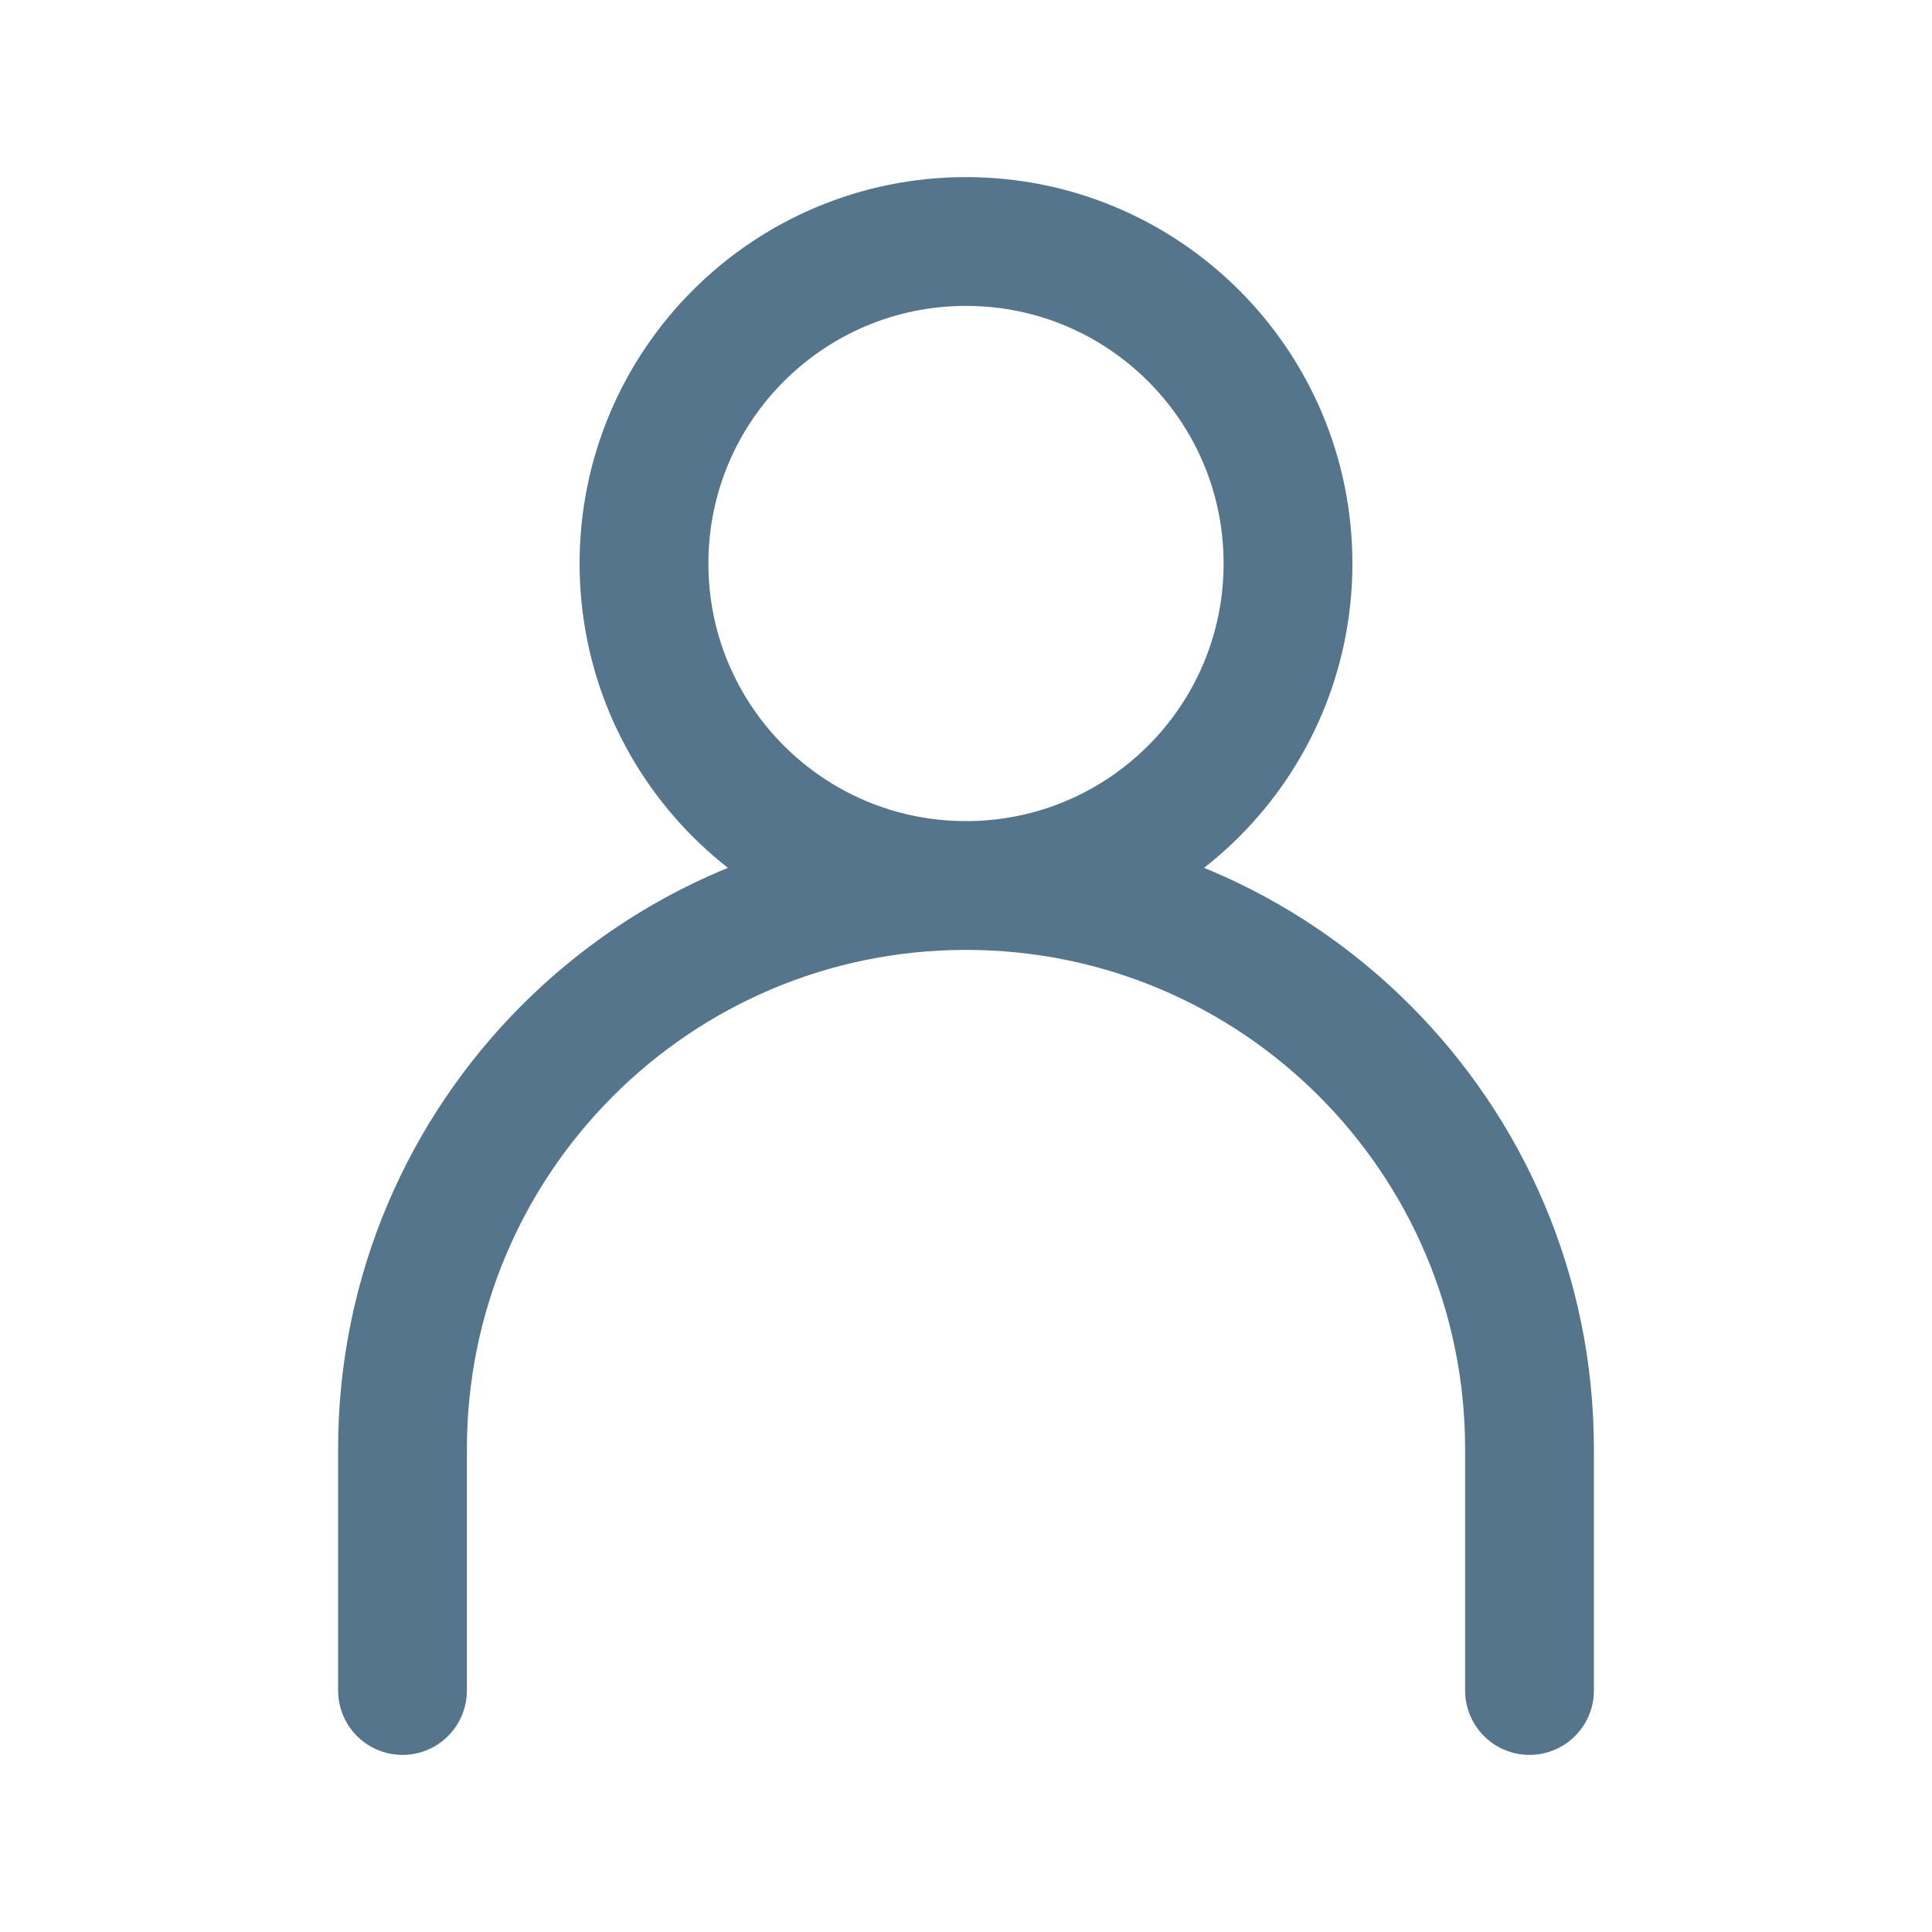
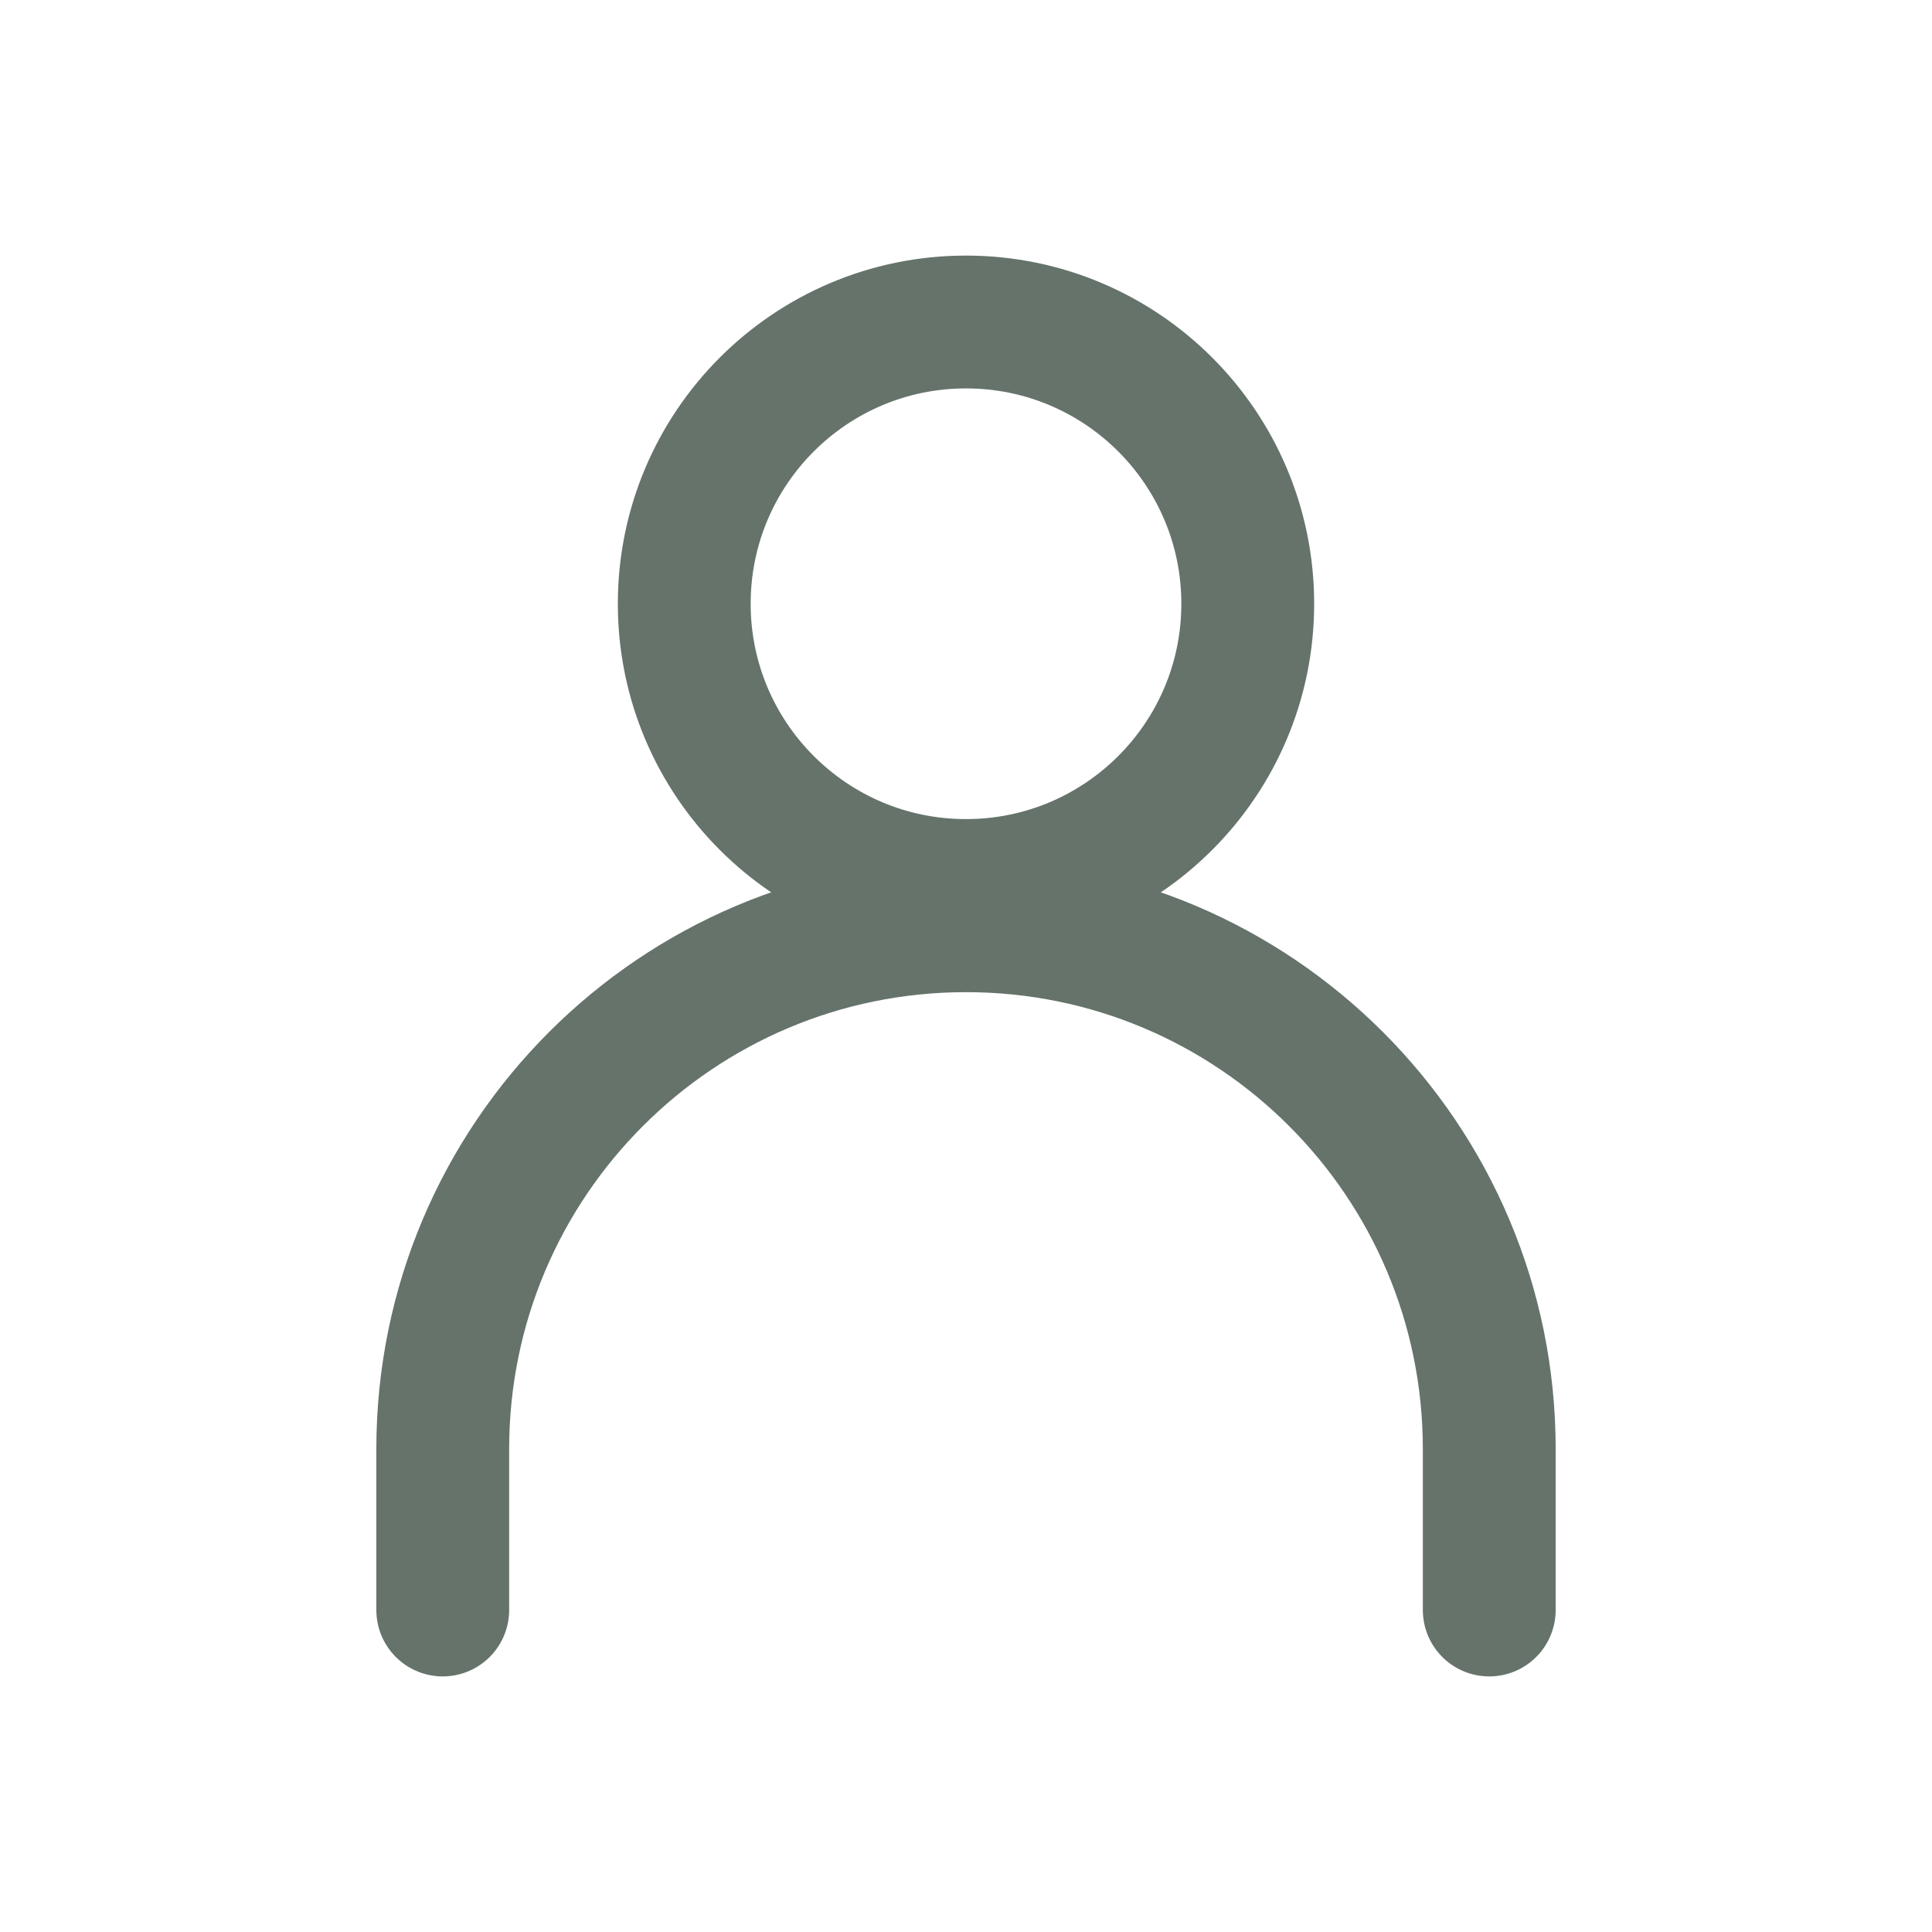
<svg xmlns="http://www.w3.org/2000/svg" width="24" height="24" viewBox="0 0 24 24">
-   <path d="M16 7a4 4 0 1 1-8 0 4 4 0 0 1 8 0 M5 21v-3a7 7 0 0 1 14 0v3" fill="none" stroke="#55758D" stroke-width="1.6" stroke-linecap="round" stroke-linejoin="round" />
+   <g fill="none" stroke="#65736B" stroke-width="1.65" stroke-linecap="round" stroke-linejoin="round">
+     <circle cx="12" cy="7.5" r="3.5" />
+     <path d="M5.5 20v-2a6.5 6.5 0 0 1 13 0v2" />
+   </g>
</svg>
